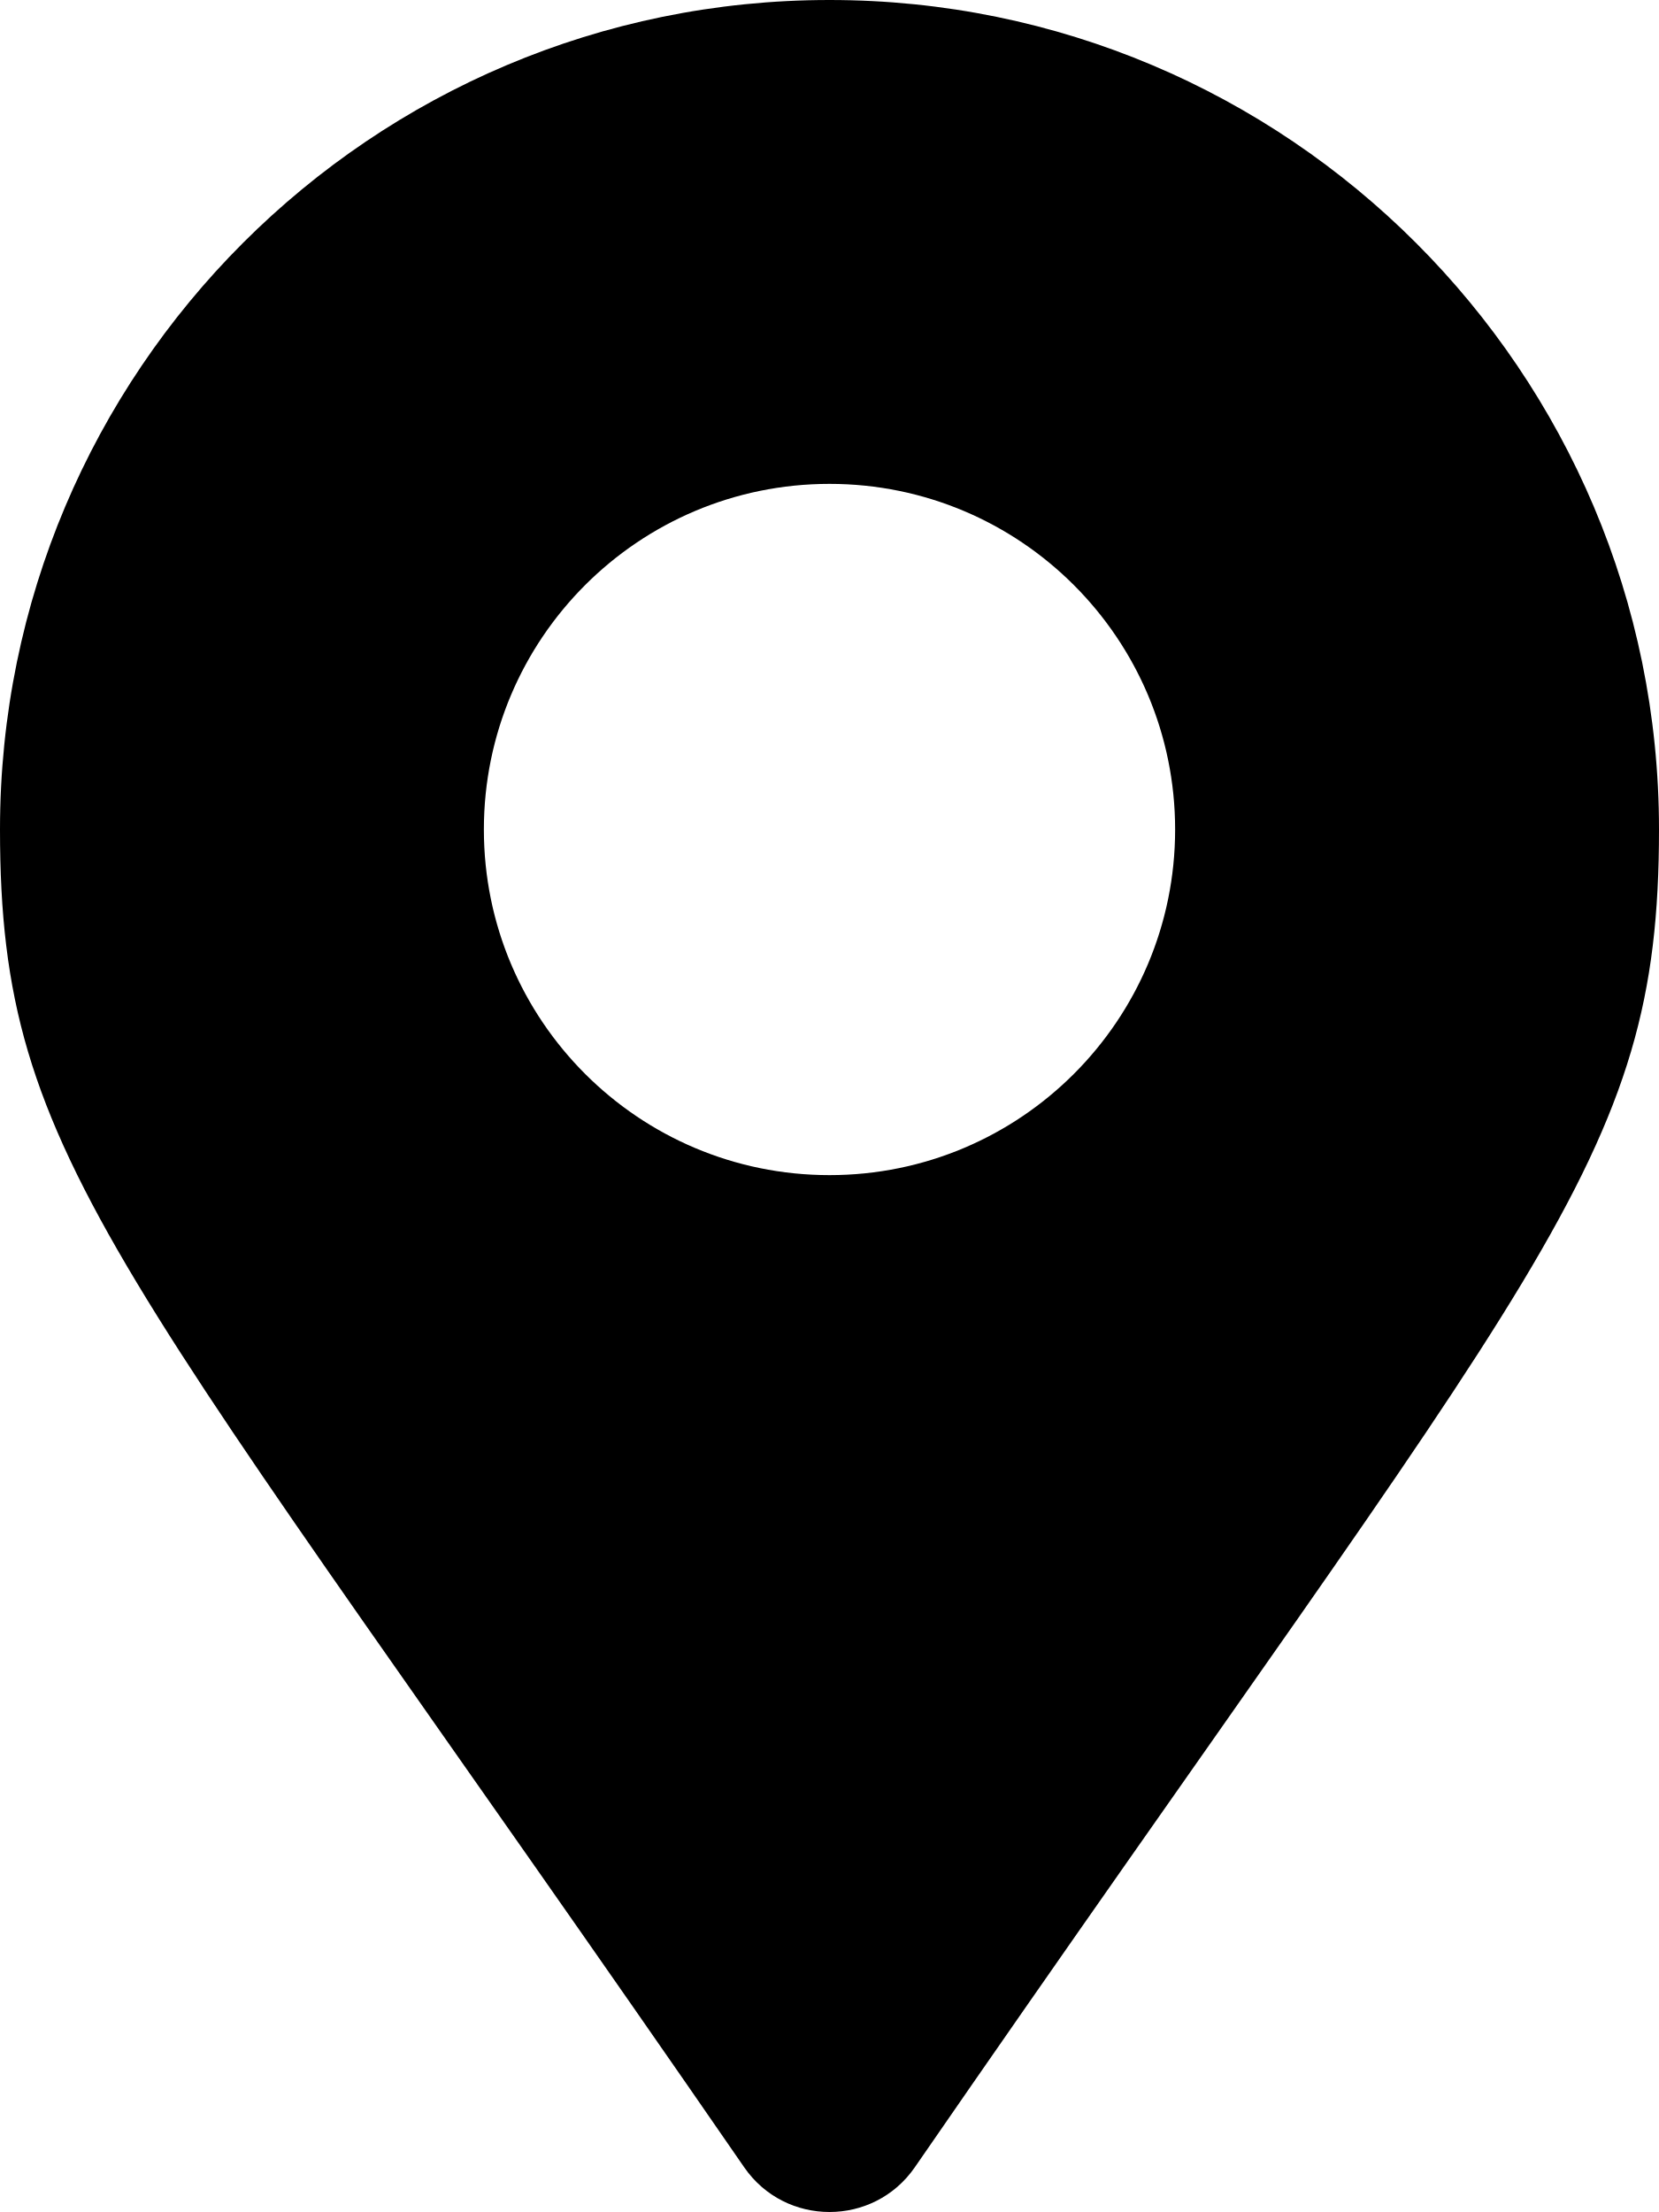
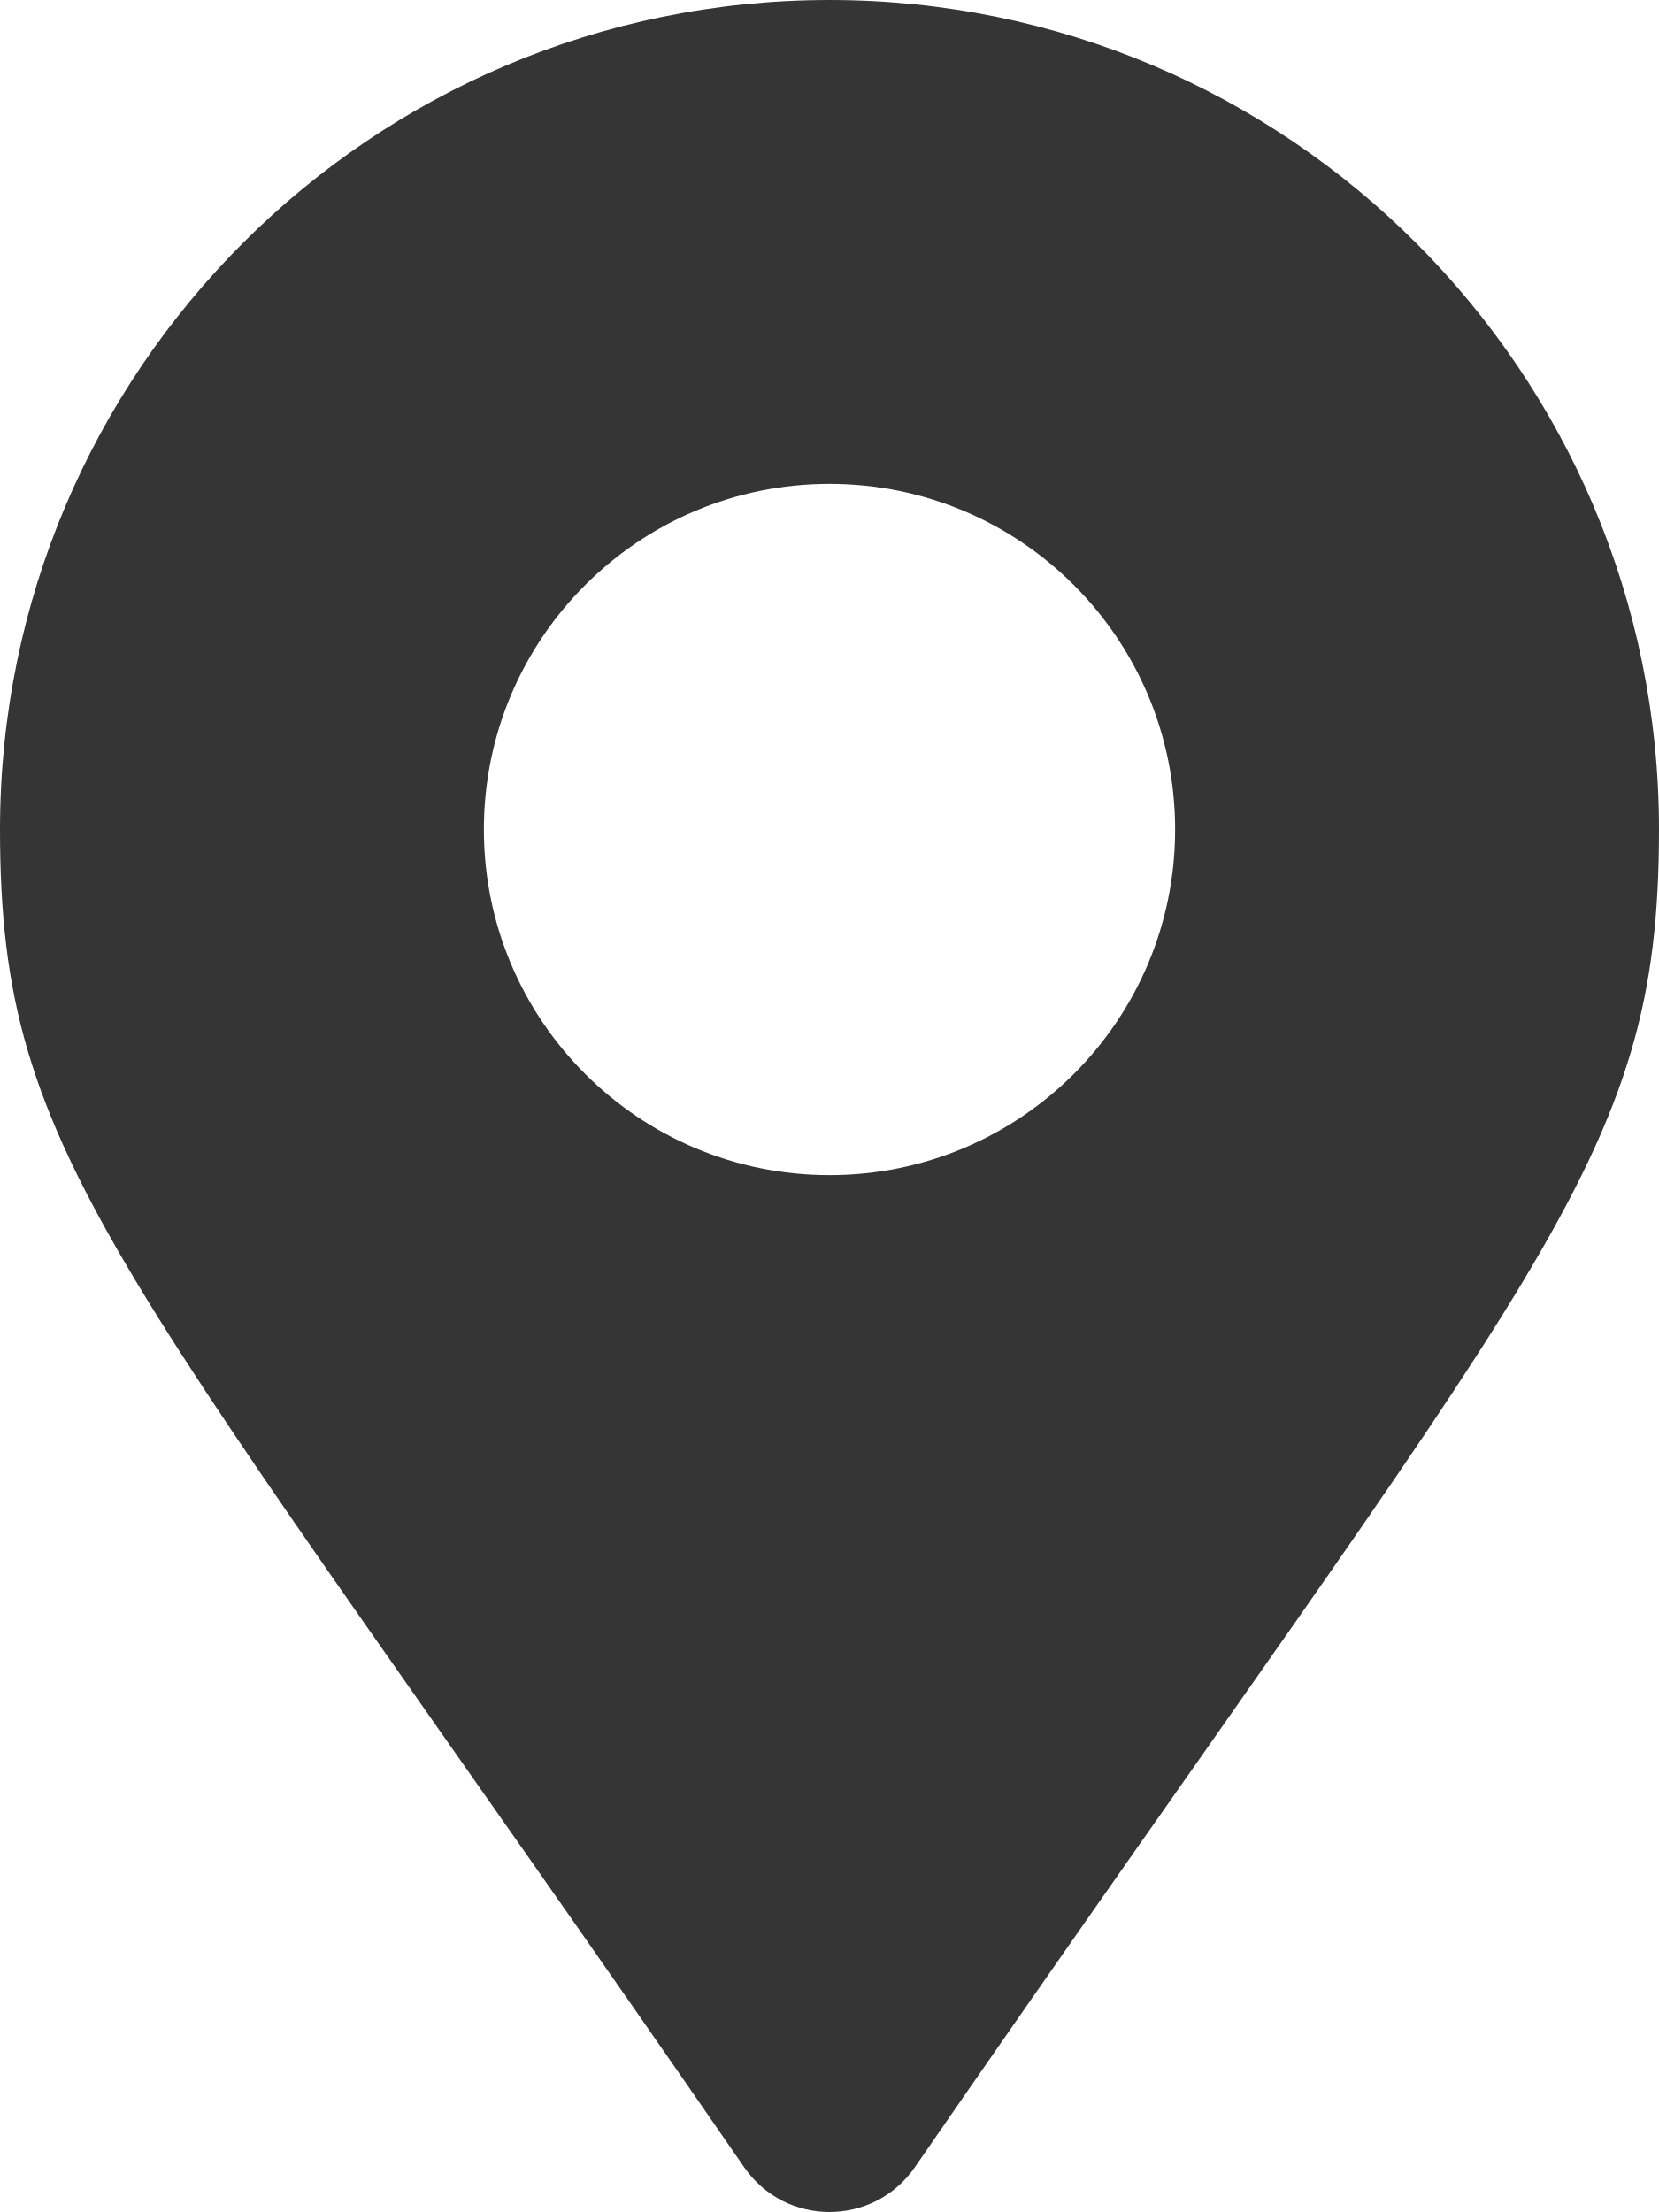
<svg xmlns="http://www.w3.org/2000/svg" aria-hidden="true" focusable="false" data-prefix="fas" data-icon="map-marker-alt" class="svg-inline--fa fa-map-marker-alt fa-w-12" role="img" viewBox="0 0 384 512">
-   <path fill="currentColor" d="M172.268 501.67C26.97 291.031 0 269.413 0 192 0 85.961 85.961 0 192 0s192 85.961 192 192c0 77.413-26.97 99.031-172.268 309.67-9.535 13.774-29.93 13.773-39.464 0zM192 272c44.183 0 80-35.817 80-80s-35.817-80-80-80-80 35.817-80 80 35.817 80 80 80z" />
+   <path fill="#353535" d="M172.268 501.67C26.97 291.031 0 269.413 0 192 0 85.961 85.961 0 192 0s192 85.961 192 192c0 77.413-26.97 99.031-172.268 309.67-9.535 13.774-29.93 13.773-39.464 0zM192 272c44.183 0 80-35.817 80-80s-35.817-80-80-80-80 35.817-80 80 35.817 80 80 80z" />
</svg>
